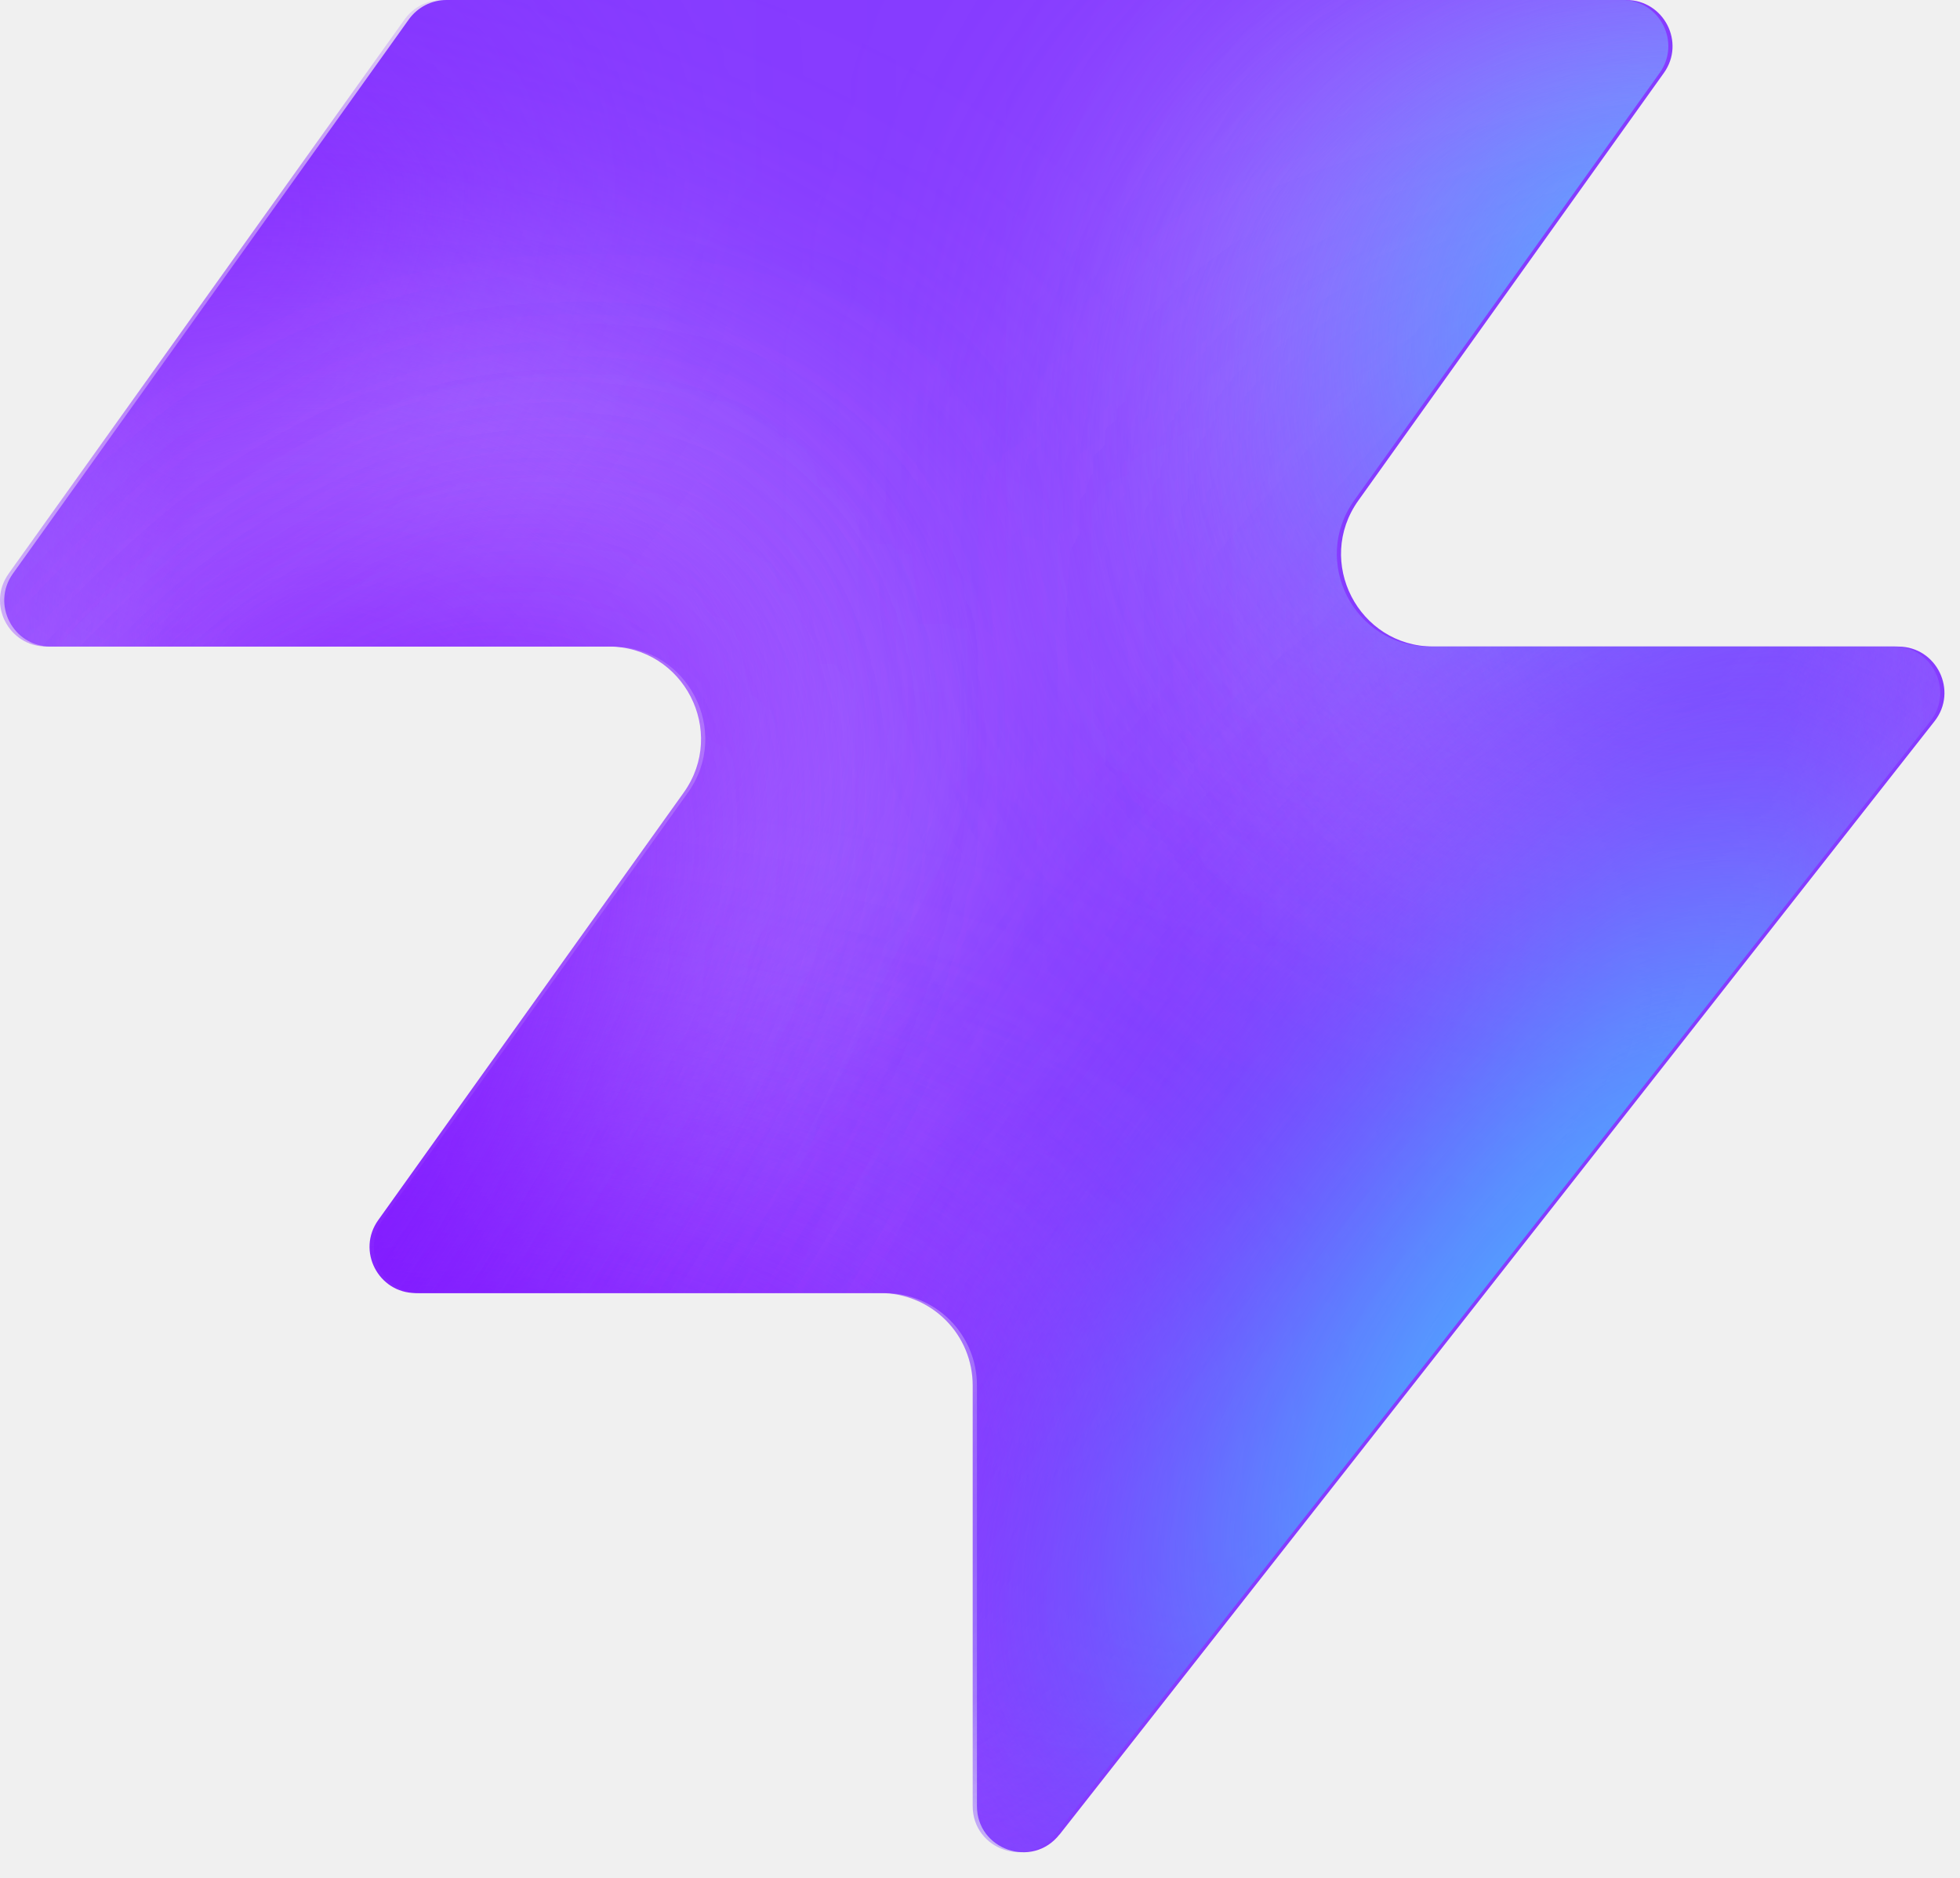
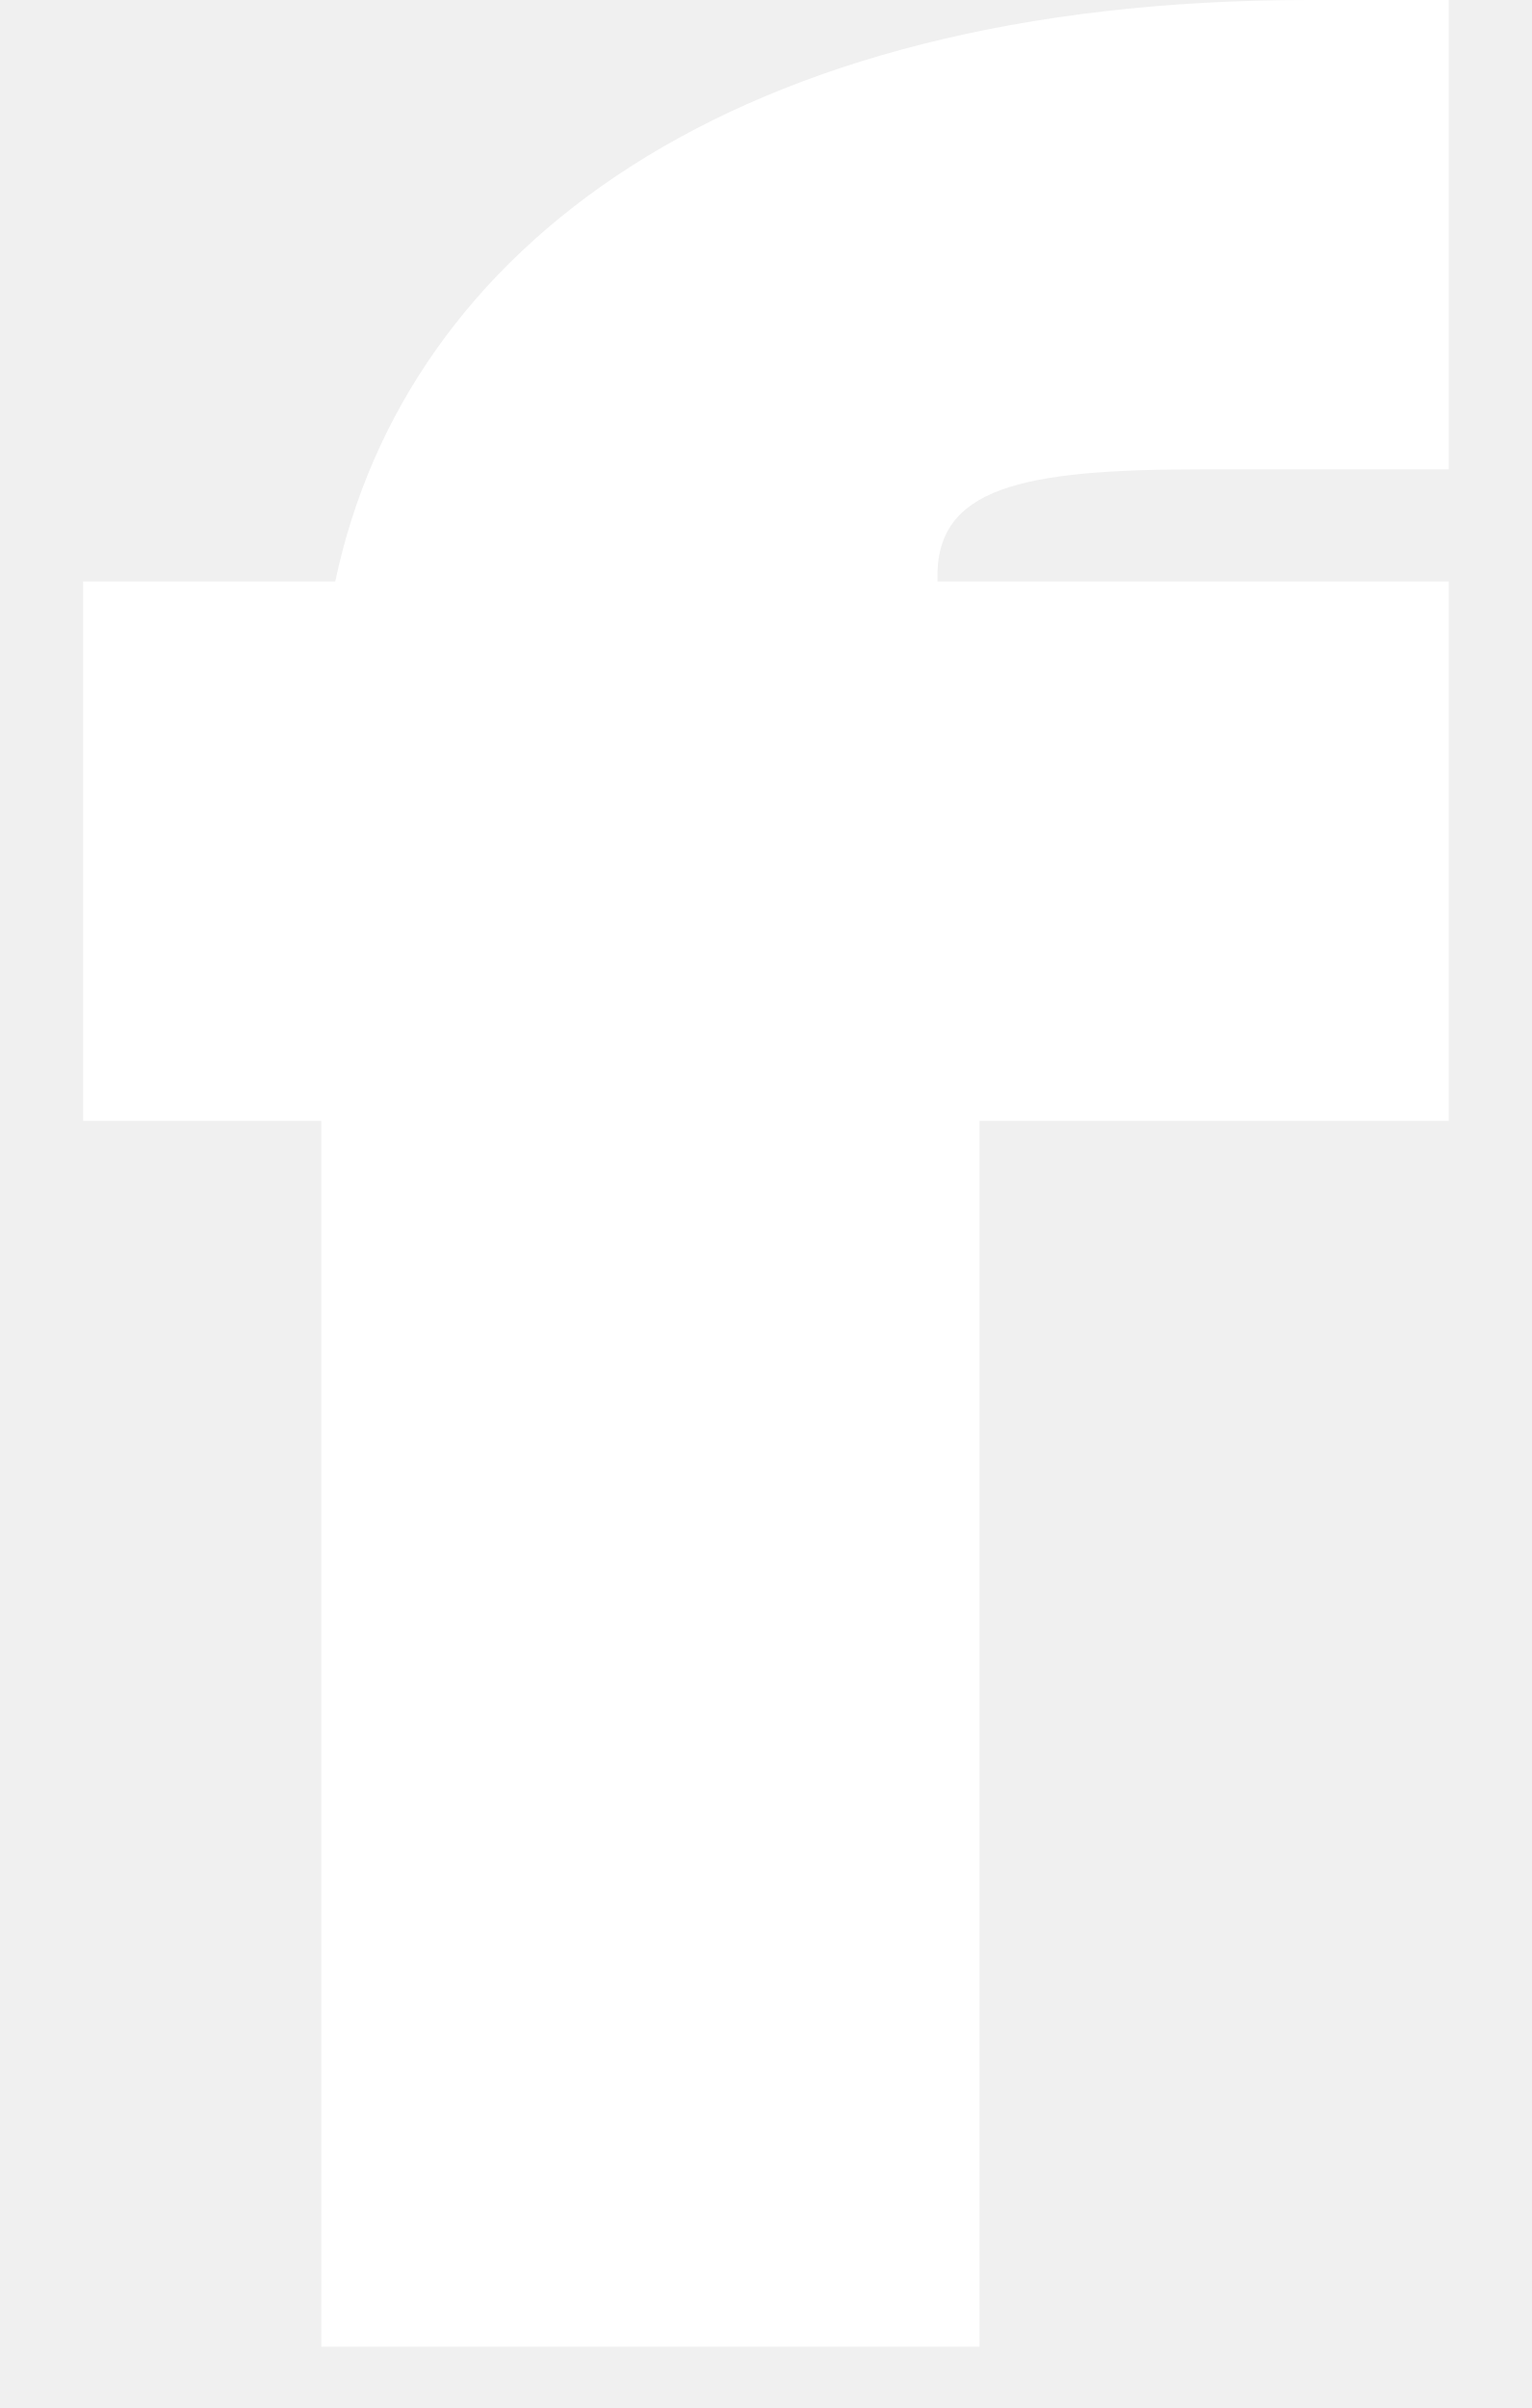
- <svg xmlns="http://www.w3.org/2000/svg" width="48" height="46" fill="none" viewBox="0 0 48 46">
-   <path fill="#863bff" d="M25.946 44.938c-.664.845-2.021.375-2.021-.698V33.937a2.26 2.26 0 0 0-2.262-2.262H10.287c-.92 0-1.456-1.04-.92-1.788l7.48-10.471c1.07-1.497 0-3.578-1.842-3.578H1.237c-.92 0-1.456-1.04-.92-1.788L10.013.474c.214-.297.556-.474.92-.474h28.894c.92 0 1.456 1.04.92 1.788l-7.48 10.471c-1.07 1.498 0 3.579 1.842 3.579h11.377c.943 0 1.473 1.088.89 1.83L25.947 44.94z" style="fill:#863bff;fill:color(display-p3 .525 .23 1);fill-opacity:1" />
-   <mask id="a" width="48" height="46" x="0" y="0" maskUnits="userSpaceOnUse" style="mask-type:alpha">
-     <path fill="#000" d="M25.842 44.938c-.664.844-2.021.375-2.021-.698V33.937a2.26 2.26 0 0 0-2.262-2.262H10.183c-.92 0-1.456-1.04-.92-1.788l7.48-10.471c1.07-1.498 0-3.579-1.842-3.579H1.133c-.92 0-1.456-1.04-.92-1.787L9.91.473c.214-.297.556-.474.92-.474h28.894c.92 0 1.456 1.04.92 1.788l-7.48 10.471c-1.07 1.498 0 3.578 1.842 3.578h11.377c.943 0 1.473 1.088.89 1.832L25.843 44.94z" style="fill:#000;fill-opacity:1" />
-   </mask>
-   <g mask="url(#a)">
-     <g filter="url(#b)">
-       <ellipse cx="5.508" cy="14.704" fill="#ede6ff" rx="5.508" ry="14.704" style="fill:#ede6ff;fill:color(display-p3 .927 .903 1);fill-opacity:1" transform="matrix(.00324 1 1 -.00324 -4.47 31.516)" />
-     </g>
-     <g filter="url(#c)">
-       <ellipse cx="10.399" cy="29.851" fill="#ede6ff" rx="10.399" ry="29.851" style="fill:#ede6ff;fill:color(display-p3 .927 .903 1);fill-opacity:1" transform="matrix(.00324 1 1 -.00324 -39.328 7.883)" />
-     </g>
-     <g filter="url(#d)">
-       <ellipse cx="5.508" cy="30.487" fill="#7e14ff" rx="5.508" ry="30.487" style="fill:#7e14ff;fill:color(display-p3 .492 .077 1);fill-opacity:1" transform="rotate(89.814 -25.913 -14.639)scale(1 -1)" />
-     </g>
-     <g filter="url(#e)">
-       <ellipse cx="5.508" cy="30.599" fill="#7e14ff" rx="5.508" ry="30.599" style="fill:#7e14ff;fill:color(display-p3 .492 .077 1);fill-opacity:1" transform="rotate(89.814 -32.644 -3.334)scale(1 -1)" />
-     </g>
-     <g filter="url(#f)">
-       <ellipse cx="5.508" cy="30.599" fill="#7e14ff" rx="5.508" ry="30.599" style="fill:#7e14ff;fill:color(display-p3 .492 .077 1);fill-opacity:1" transform="matrix(.00324 1 1 -.00324 -34.34 30.47)" />
-     </g>
-     <g filter="url(#g)">
-       <ellipse cx="14.072" cy="22.078" fill="#ede6ff" rx="14.072" ry="22.078" style="fill:#ede6ff;fill:color(display-p3 .927 .903 1);fill-opacity:1" transform="rotate(93.35 24.506 48.493)scale(-1 1)" />
-     </g>
-     <g filter="url(#h)">
-       <ellipse cx="3.47" cy="21.501" fill="#7e14ff" rx="3.47" ry="21.501" style="fill:#7e14ff;fill:color(display-p3 .492 .077 1);fill-opacity:1" transform="rotate(89.009 28.708 47.59)scale(-1 1)" />
-     </g>
-     <g filter="url(#i)">
-       <ellipse cx="3.47" cy="21.501" fill="#7e14ff" rx="3.47" ry="21.501" style="fill:#7e14ff;fill:color(display-p3 .492 .077 1);fill-opacity:1" transform="rotate(89.009 28.708 47.59)scale(-1 1)" />
-     </g>
-     <g filter="url(#j)">
-       <ellipse cx=".387" cy="8.972" fill="#7e14ff" rx="4.407" ry="29.108" style="fill:#7e14ff;fill:color(display-p3 .492 .077 1);fill-opacity:1" transform="rotate(39.51 .387 8.972)" />
-     </g>
-     <g filter="url(#k)">
-       <ellipse cx="47.523" cy="-6.092" fill="#7e14ff" rx="4.407" ry="29.108" style="fill:#7e14ff;fill:color(display-p3 .492 .077 1);fill-opacity:1" transform="rotate(37.892 47.523 -6.092)" />
-     </g>
-     <g filter="url(#l)">
-       <ellipse cx="41.412" cy="6.333" fill="#47bfff" rx="5.971" ry="9.665" style="fill:#47bfff;fill:color(display-p3 .28 .748 1);fill-opacity:1" transform="rotate(37.892 41.412 6.333)" />
-     </g>
-     <g filter="url(#m)">
-       <ellipse cx="-1.879" cy="38.332" fill="#7e14ff" rx="4.407" ry="29.108" style="fill:#7e14ff;fill:color(display-p3 .492 .077 1);fill-opacity:1" transform="rotate(37.892 -1.88 38.332)" />
-     </g>
-     <g filter="url(#n)">
-       <ellipse cx="-1.879" cy="38.332" fill="#7e14ff" rx="4.407" ry="29.108" style="fill:#7e14ff;fill:color(display-p3 .492 .077 1);fill-opacity:1" transform="rotate(37.892 -1.88 38.332)" />
-     </g>
-     <g filter="url(#o)">
-       <ellipse cx="35.651" cy="29.907" fill="#7e14ff" rx="4.407" ry="29.108" style="fill:#7e14ff;fill:color(display-p3 .492 .077 1);fill-opacity:1" transform="rotate(37.892 35.651 29.907)" />
-     </g>
-     <g filter="url(#p)">
-       <ellipse cx="38.418" cy="32.4" fill="#47bfff" rx="5.971" ry="15.297" style="fill:#47bfff;fill:color(display-p3 .28 .748 1);fill-opacity:1" transform="rotate(37.892 38.418 32.4)" />
-     </g>
-   </g>
-   <defs>
-     <filter id="b" width="60.045" height="41.654" x="-19.77" y="16.149" color-interpolation-filters="sRGB" filterUnits="userSpaceOnUse">
-       <feFlood flood-opacity="0" result="BackgroundImageFix" />
-       <feBlend in="SourceGraphic" in2="BackgroundImageFix" result="shape" />
-       <feGaussianBlur result="effect1_foregroundBlur_2002_17158" stdDeviation="7.659" />
-     </filter>
-     <filter id="c" width="90.34" height="51.437" x="-54.613" y="-7.533" color-interpolation-filters="sRGB" filterUnits="userSpaceOnUse">
-       <feFlood flood-opacity="0" result="BackgroundImageFix" />
-       <feBlend in="SourceGraphic" in2="BackgroundImageFix" result="shape" />
-       <feGaussianBlur result="effect1_foregroundBlur_2002_17158" stdDeviation="7.659" />
-     </filter>
-     <filter id="d" width="79.355" height="29.4" x="-49.64" y="2.03" color-interpolation-filters="sRGB" filterUnits="userSpaceOnUse">
-       <feFlood flood-opacity="0" result="BackgroundImageFix" />
-       <feBlend in="SourceGraphic" in2="BackgroundImageFix" result="shape" />
-       <feGaussianBlur result="effect1_foregroundBlur_2002_17158" stdDeviation="4.596" />
-     </filter>
-     <filter id="e" width="79.579" height="29.4" x="-45.045" y="20.029" color-interpolation-filters="sRGB" filterUnits="userSpaceOnUse">
-       <feFlood flood-opacity="0" result="BackgroundImageFix" />
-       <feBlend in="SourceGraphic" in2="BackgroundImageFix" result="shape" />
-       <feGaussianBlur result="effect1_foregroundBlur_2002_17158" stdDeviation="4.596" />
-     </filter>
-     <filter id="f" width="79.579" height="29.4" x="-43.513" y="21.178" color-interpolation-filters="sRGB" filterUnits="userSpaceOnUse">
-       <feFlood flood-opacity="0" result="BackgroundImageFix" />
-       <feBlend in="SourceGraphic" in2="BackgroundImageFix" result="shape" />
-       <feGaussianBlur result="effect1_foregroundBlur_2002_17158" stdDeviation="4.596" />
-     </filter>
-     <filter id="g" width="74.749" height="58.852" x="15.756" y="-17.901" color-interpolation-filters="sRGB" filterUnits="userSpaceOnUse">
-       <feFlood flood-opacity="0" result="BackgroundImageFix" />
-       <feBlend in="SourceGraphic" in2="BackgroundImageFix" result="shape" />
-       <feGaussianBlur result="effect1_foregroundBlur_2002_17158" stdDeviation="7.659" />
-     </filter>
-     <filter id="h" width="61.377" height="25.362" x="23.548" y="2.284" color-interpolation-filters="sRGB" filterUnits="userSpaceOnUse">
-       <feFlood flood-opacity="0" result="BackgroundImageFix" />
-       <feBlend in="SourceGraphic" in2="BackgroundImageFix" result="shape" />
-       <feGaussianBlur result="effect1_foregroundBlur_2002_17158" stdDeviation="4.596" />
-     </filter>
-     <filter id="i" width="61.377" height="25.362" x="23.548" y="2.284" color-interpolation-filters="sRGB" filterUnits="userSpaceOnUse">
-       <feFlood flood-opacity="0" result="BackgroundImageFix" />
-       <feBlend in="SourceGraphic" in2="BackgroundImageFix" result="shape" />
-       <feGaussianBlur result="effect1_foregroundBlur_2002_17158" stdDeviation="4.596" />
-     </filter>
-     <filter id="j" width="56.045" height="63.649" x="-27.636" y="-22.853" color-interpolation-filters="sRGB" filterUnits="userSpaceOnUse">
-       <feFlood flood-opacity="0" result="BackgroundImageFix" />
-       <feBlend in="SourceGraphic" in2="BackgroundImageFix" result="shape" />
-       <feGaussianBlur result="effect1_foregroundBlur_2002_17158" stdDeviation="4.596" />
-     </filter>
-     <filter id="k" width="54.814" height="64.646" x="20.116" y="-38.415" color-interpolation-filters="sRGB" filterUnits="userSpaceOnUse">
-       <feFlood flood-opacity="0" result="BackgroundImageFix" />
-       <feBlend in="SourceGraphic" in2="BackgroundImageFix" result="shape" />
-       <feGaussianBlur result="effect1_foregroundBlur_2002_17158" stdDeviation="4.596" />
-     </filter>
-     <filter id="l" width="33.541" height="35.313" x="24.641" y="-11.323" color-interpolation-filters="sRGB" filterUnits="userSpaceOnUse">
-       <feFlood flood-opacity="0" result="BackgroundImageFix" />
-       <feBlend in="SourceGraphic" in2="BackgroundImageFix" result="shape" />
-       <feGaussianBlur result="effect1_foregroundBlur_2002_17158" stdDeviation="4.596" />
-     </filter>
-     <filter id="m" width="54.814" height="64.646" x="-29.286" y="6.009" color-interpolation-filters="sRGB" filterUnits="userSpaceOnUse">
-       <feFlood flood-opacity="0" result="BackgroundImageFix" />
-       <feBlend in="SourceGraphic" in2="BackgroundImageFix" result="shape" />
-       <feGaussianBlur result="effect1_foregroundBlur_2002_17158" stdDeviation="4.596" />
-     </filter>
-     <filter id="n" width="54.814" height="64.646" x="-29.286" y="6.009" color-interpolation-filters="sRGB" filterUnits="userSpaceOnUse">
-       <feFlood flood-opacity="0" result="BackgroundImageFix" />
-       <feBlend in="SourceGraphic" in2="BackgroundImageFix" result="shape" />
-       <feGaussianBlur result="effect1_foregroundBlur_2002_17158" stdDeviation="4.596" />
-     </filter>
-     <filter id="o" width="54.814" height="64.646" x="8.244" y="-2.416" color-interpolation-filters="sRGB" filterUnits="userSpaceOnUse">
-       <feFlood flood-opacity="0" result="BackgroundImageFix" />
-       <feBlend in="SourceGraphic" in2="BackgroundImageFix" result="shape" />
-       <feGaussianBlur result="effect1_foregroundBlur_2002_17158" stdDeviation="4.596" />
-     </filter>
-     <filter id="p" width="39.409" height="43.623" x="18.713" y="10.588" color-interpolation-filters="sRGB" filterUnits="userSpaceOnUse">
-       <feFlood flood-opacity="0" result="BackgroundImageFix" />
-       <feBlend in="SourceGraphic" in2="BackgroundImageFix" result="shape" />
-       <feGaussianBlur result="effect1_foregroundBlur_2002_17158" stdDeviation="4.596" />
-     </filter>
-   </defs>
+ <svg xmlns="http://www.w3.org/2000/svg" fill="none" height="22" viewBox="0 0 14 22" width="14">
+   <path d="m8.952 21.44h-6.016v-11.2h-2.176v-4.928h2.304c.64-3.04 3.616-5.312 8.896-5.312h1.28v4.288h-2.24c-1.664 0-2.464.16-2.432 1.024h4.672v4.928h-4.288z" fill="#fff" />
</svg>
